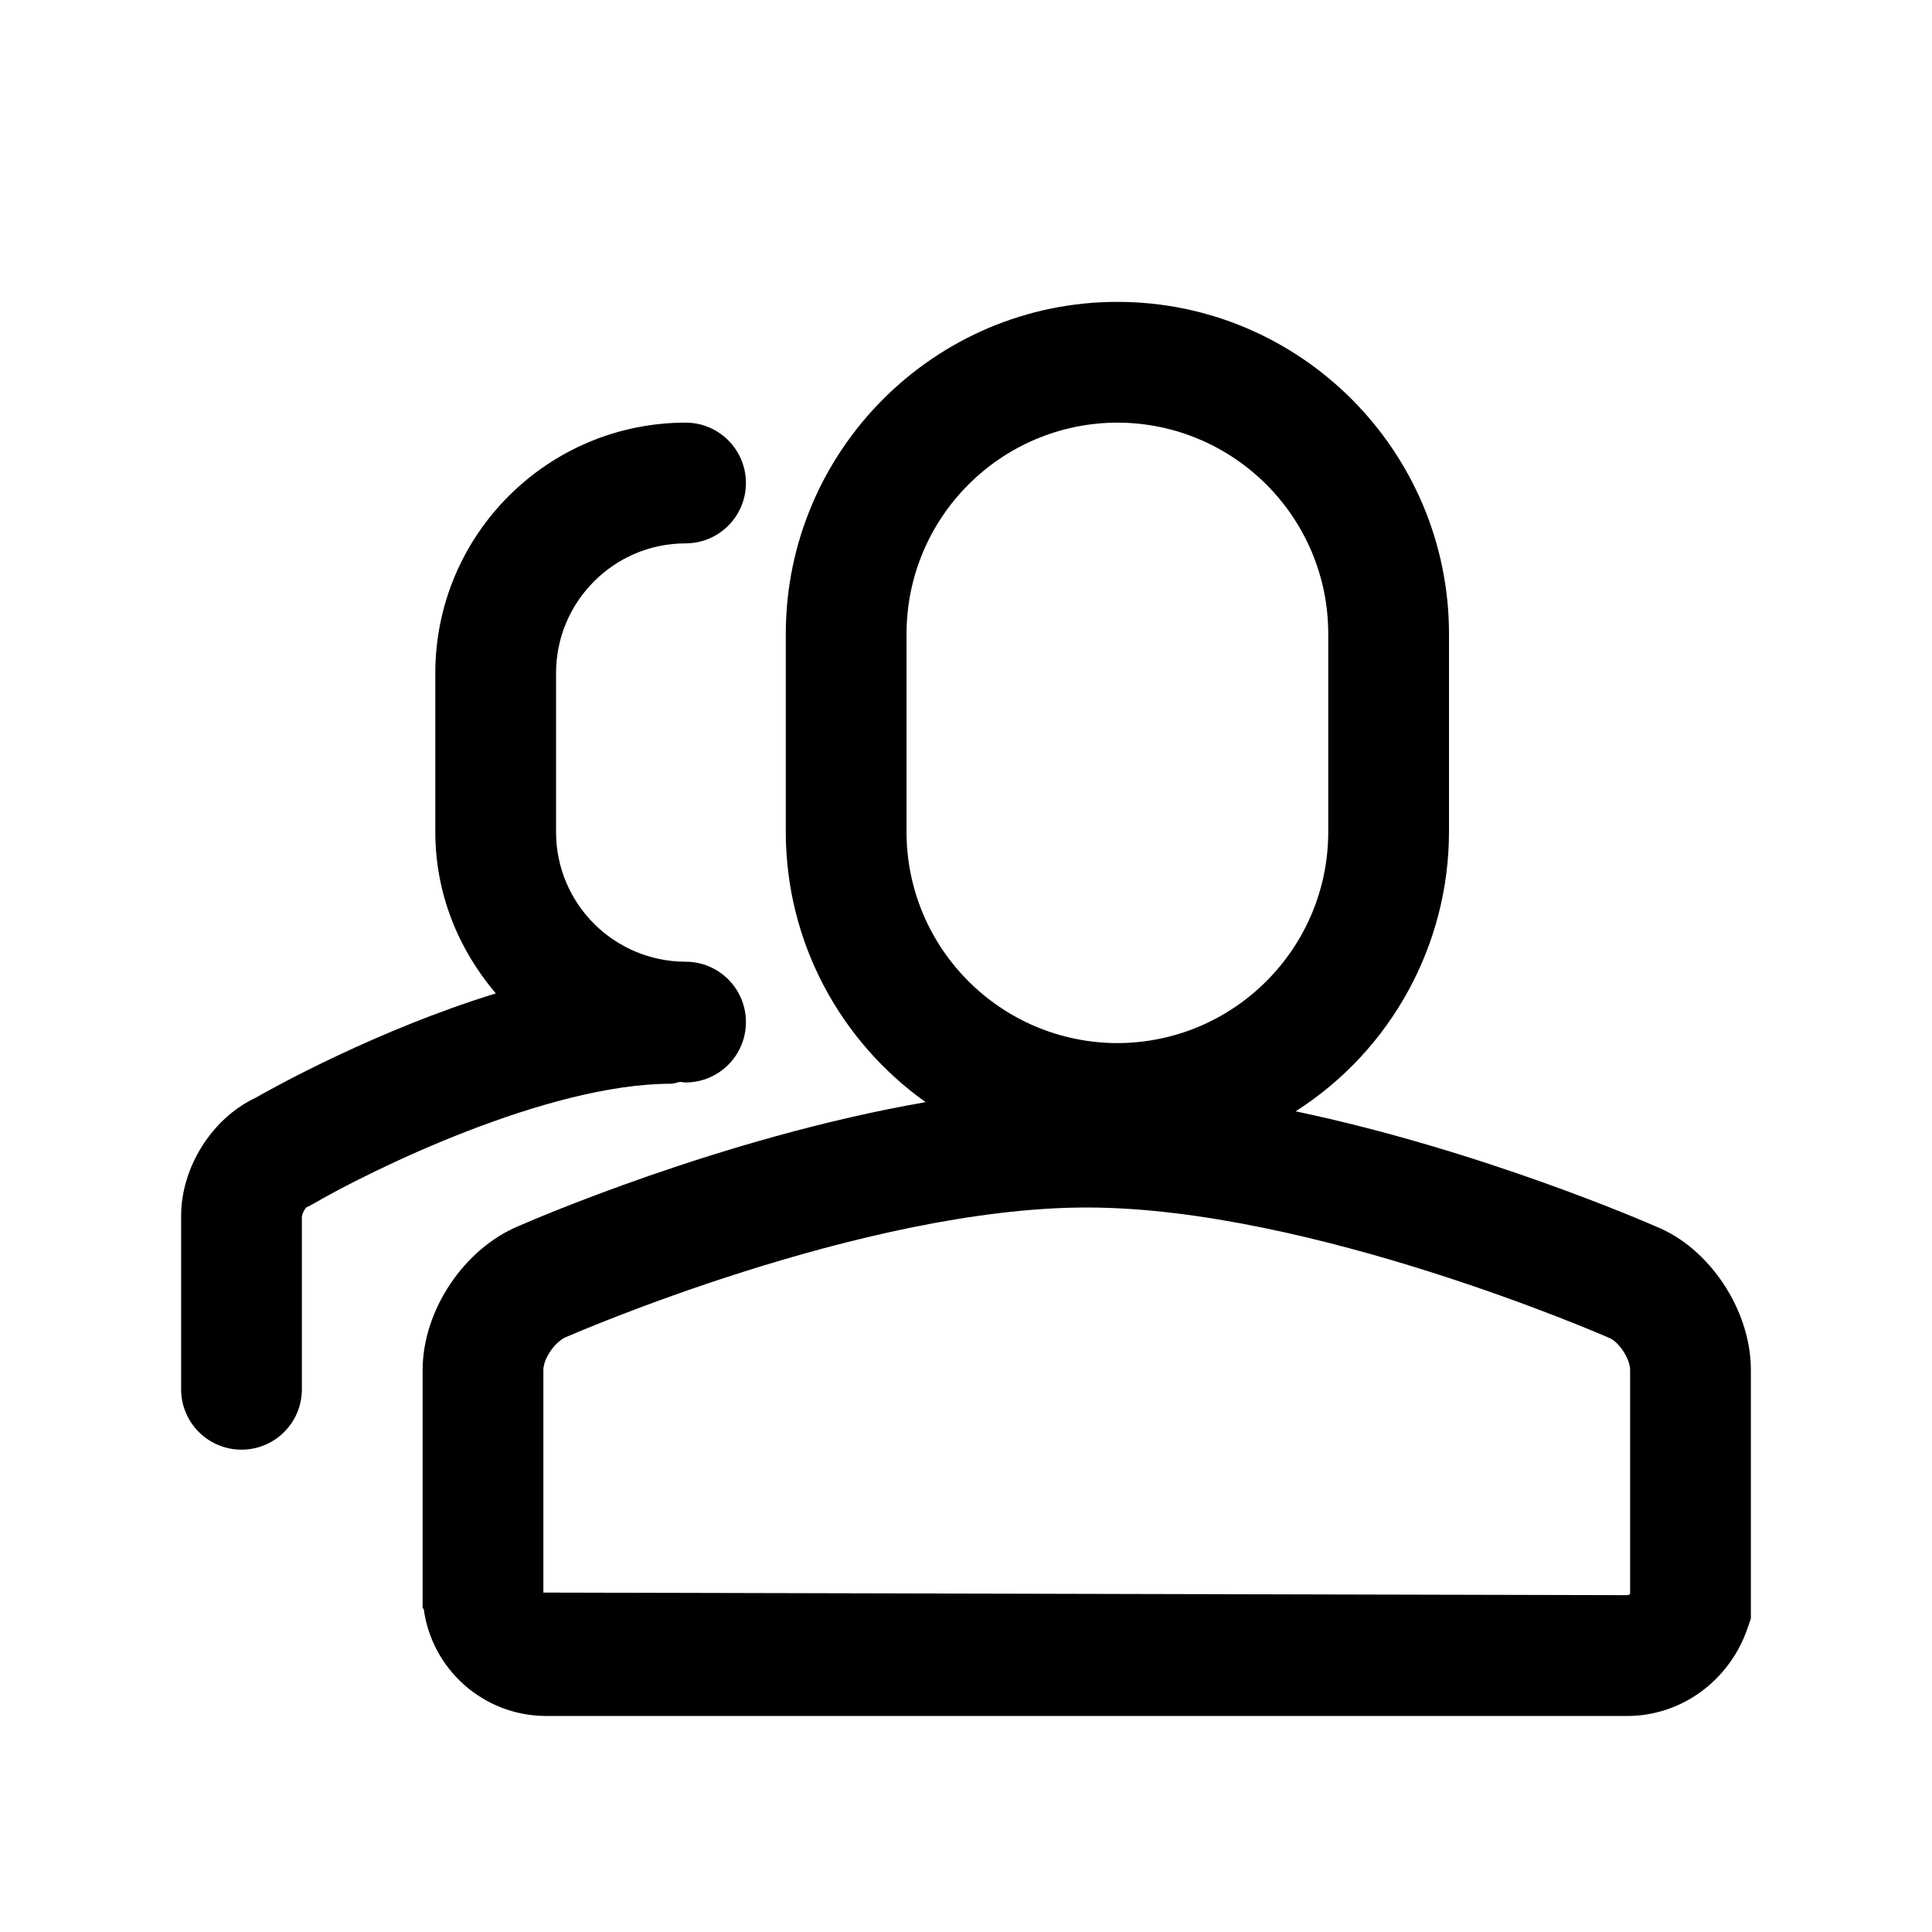
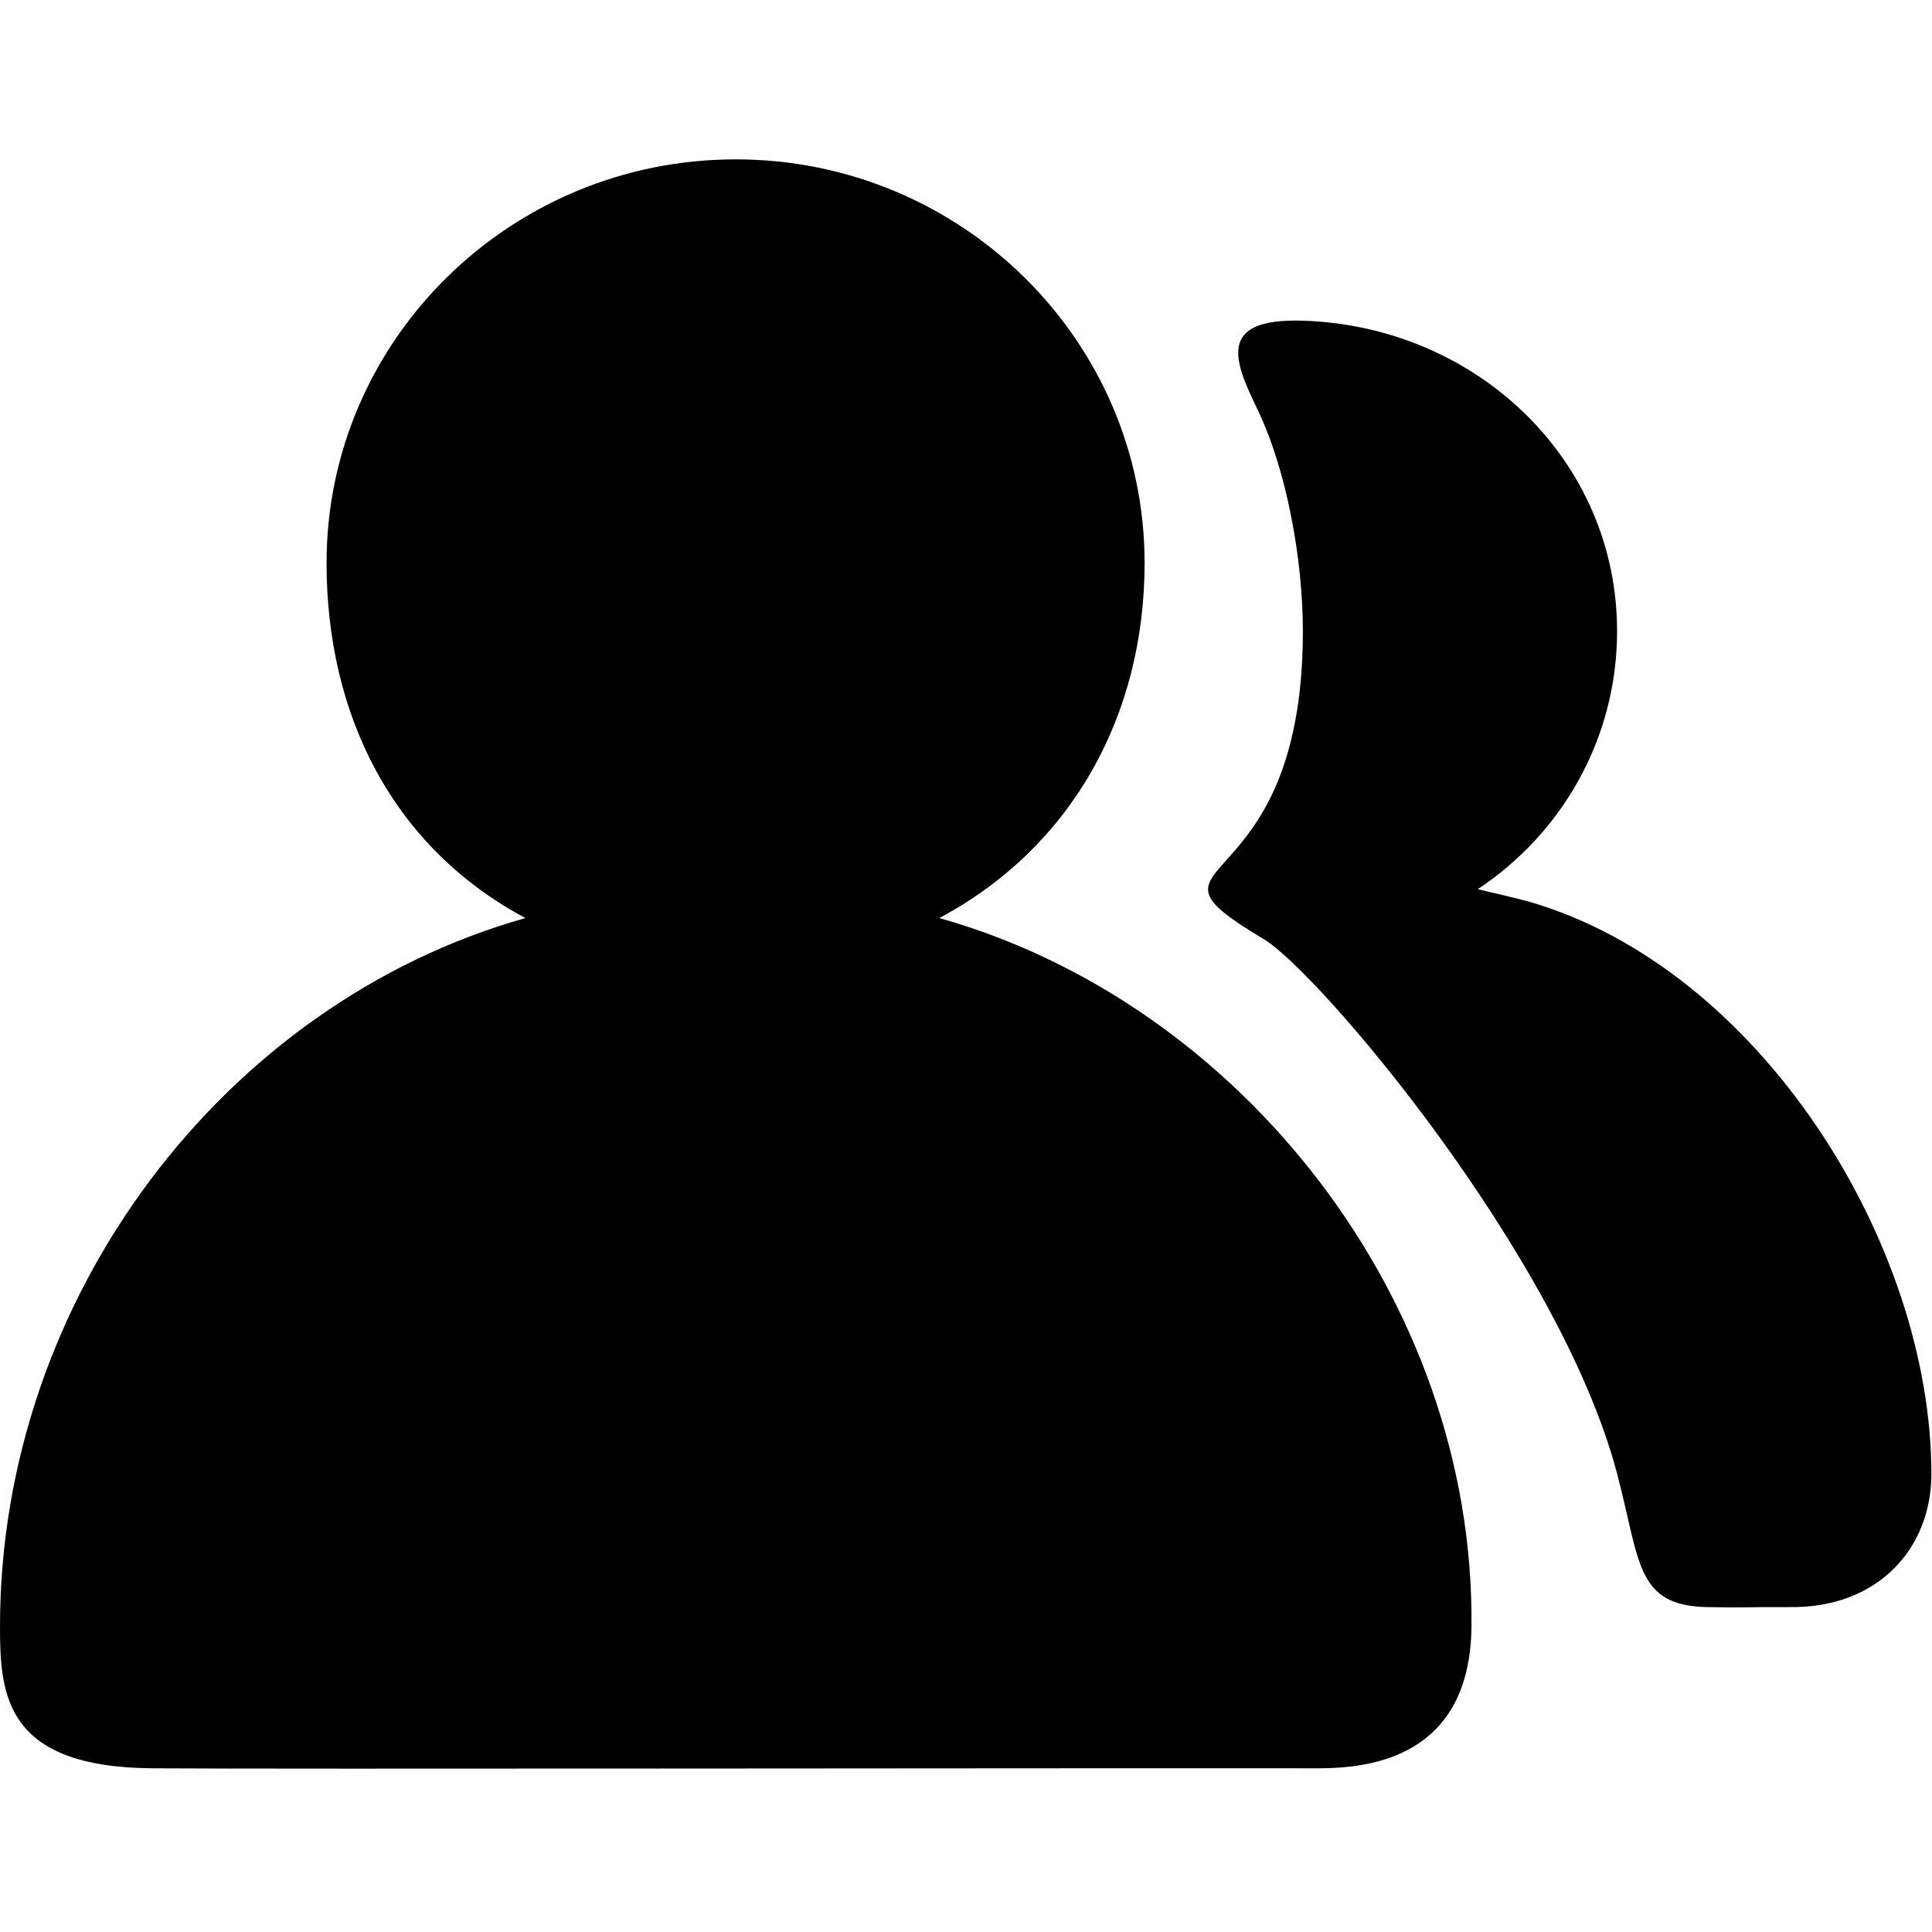
- <svg xmlns="http://www.w3.org/2000/svg" t="1566455989303" class="icon" viewBox="0 0 1024 1024" version="1.1" p-id="4262" width="64" height="64">
-   <path d="M864 844.768a2.464 2.464 0 0 1-1.504 0.704L288 844.096V726.08c0-5.824 6.016-14.944 12.096-17.44C301.664 708 456.992 640 576 640c118.752 0 274.336 68 276.864 69.088 5.216 2.08 11.136 11.168 11.136 17.024v118.656zM480.48 440.8v-104.736A112.064 112.064 0 0 1 592.256 224 112 112 0 0 1 704 336.064v104.736a112 112 0 0 1-111.744 112.064 112 112 0 0 1-111.776-112.064z m397.248 209.28c-4.992-2.176-92.64-40.384-191.008-61.056A176 176 0 0 0 768 440.8v-104.736C768 238.976 689.152 160 592.256 160c-96.928 0-175.776 78.976-175.776 176.064v104.736c0 59.136 29.344 111.456 74.112 143.36-108.16 18.72-210.752 63.488-215.552 65.6C245.952 661.76 224 694.56 224 726.144v126.4h0.544a65.536 65.536 0 0 0 64.96 56.96h572.992c28.672 0 54.304-18.752 63.808-46.72l1.696-4.96V726.08c0-31.808-22.016-64.672-50.272-76z" p-id="4263" />
-   <path d="M360.384 573.44c1.024 0 1.952 0.288 2.976 0.288a32 32 0 1 0 0-64A68.736 68.736 0 0 1 294.72 440.96v-84.256C294.72 318.848 325.504 288 363.36 288a32 32 0 0 0 0-64 132.832 132.832 0 0 0-132.64 132.736v84.256c0 32.736 12.352 62.368 32.064 85.536-62.72 19.296-117.536 49.696-127.584 55.456C112.352 592.8 96 618.688 96 644.448v91.904a32 32 0 1 0 64 0v-91.744a11.424 11.424 0 0 1 2.336-4.672 28.992 28.992 0 0 0 3.584-1.824c30.432-17.728 123.84-63.712 189.76-63.712 1.632 0 3.104-0.704 4.704-0.96" p-id="4264" />
+ <svg xmlns="http://www.w3.org/2000/svg" t="1566532708884" class="icon" viewBox="0 0 1057 1024" version="1.1" p-id="1865" width="64" height="64">
+   <path d="M1056.662 789.96c0 40.717-29.384 73.666-77.993 72.783-24.395-0.123-22.494 0.469-44.818 0-38.933-0.835-36.388-24.513-49.082-72.783-31.219-118.942-163.24-274.627-193.325-292.62-79.422-47.427 21.362-15.913 21.362-168.517 0-39.169-8.899-88.381-24.921-121.5-12.472-25.936-22.794-49.862 24.921-48.379 94.915 3.032 171.899 76.106 171.899 169.879 0 58.83-30.214 110.646-76.213 141.154 8.965 2.078 18.106 4.208 28.256 6.881C962.939 513.542 1056.662 663.958 1056.662 789.96L1056.662 789.96 1056.662 789.96 1056.662 789.96 1056.662 789.96zM805.045 873.25c-0.293 38.926-17.089 77.746-83.212 77.693-148.874-0.178-566.382 0.53-638.441 0C2.612 950.343 0 910.583 0 873.25c0-179.914 122.748-341.063 287.46-387.478-72.467-38.709-108.797-110.82-108.797-194.281 0-121.737 100.373-220.805 223.829-220.805 123.342 0 223.716 99.064 223.716 220.805 0 83.461-39.83 155.572-112.303 194.281C678.801 532.187 806.825 694.993 805.045 873.25L805.045 873.25 805.045 873.25 805.045 873.25 805.045 873.25zM805.045 873.25" p-id="1866" />
</svg>
